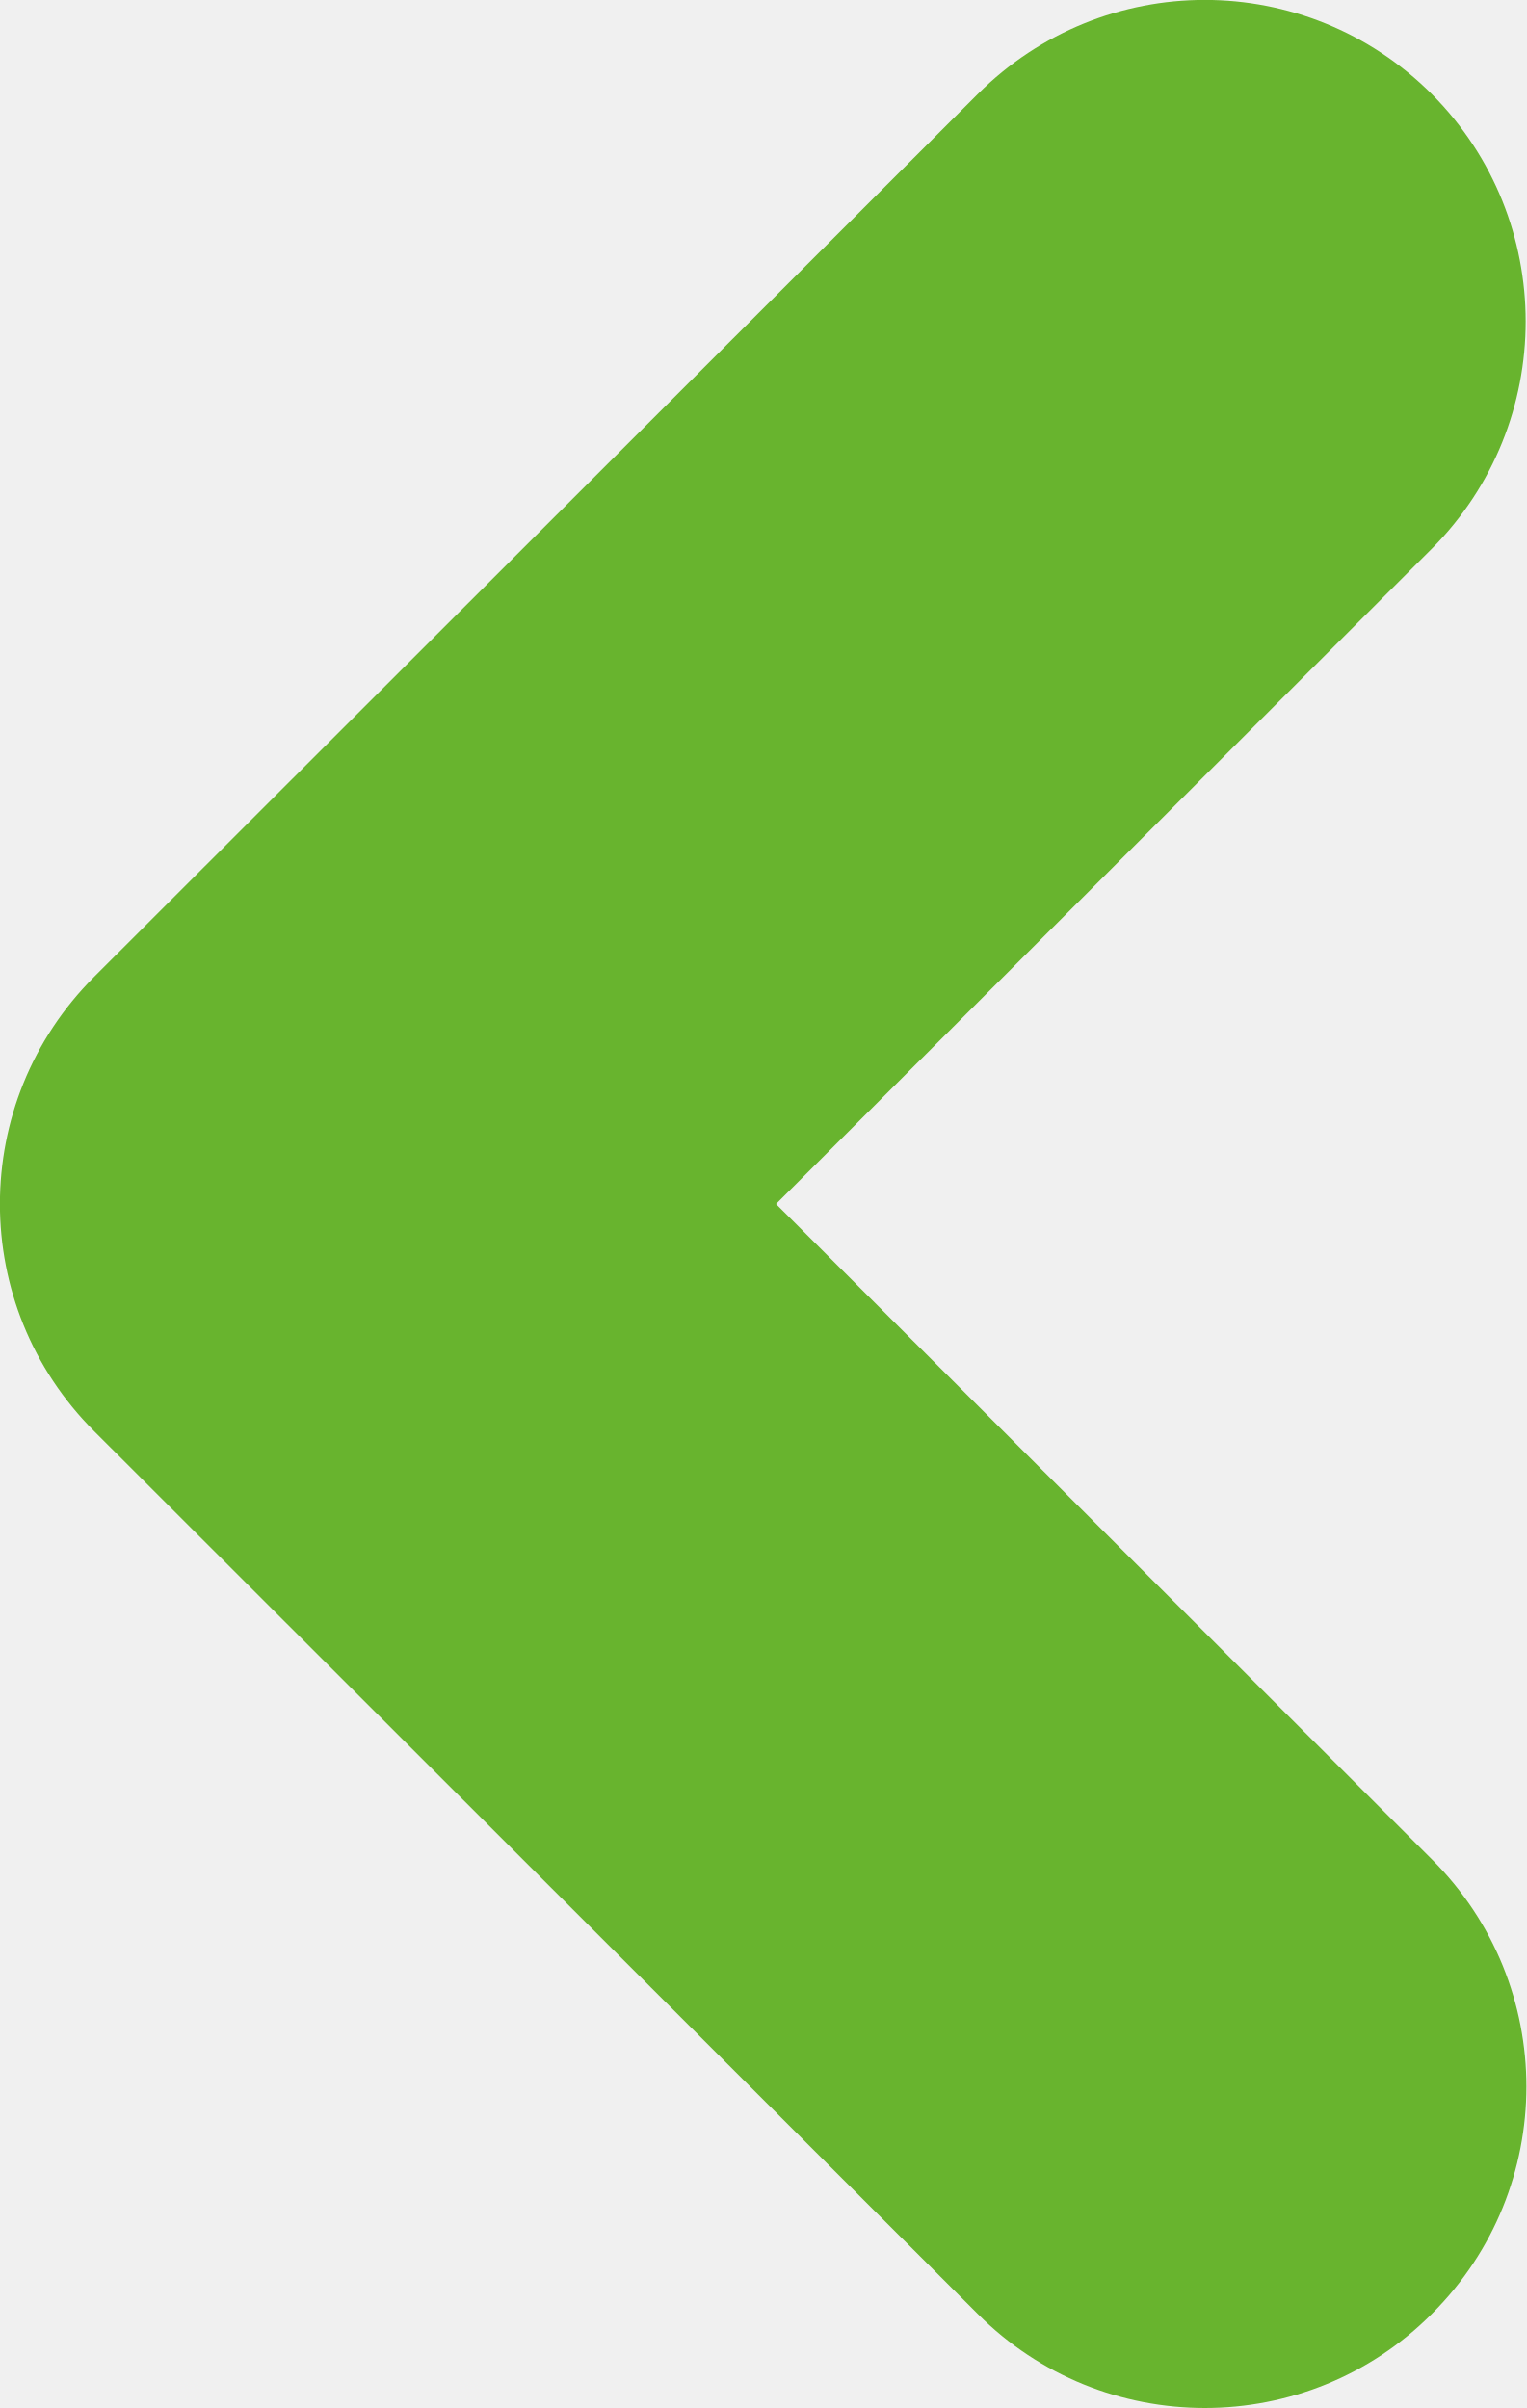
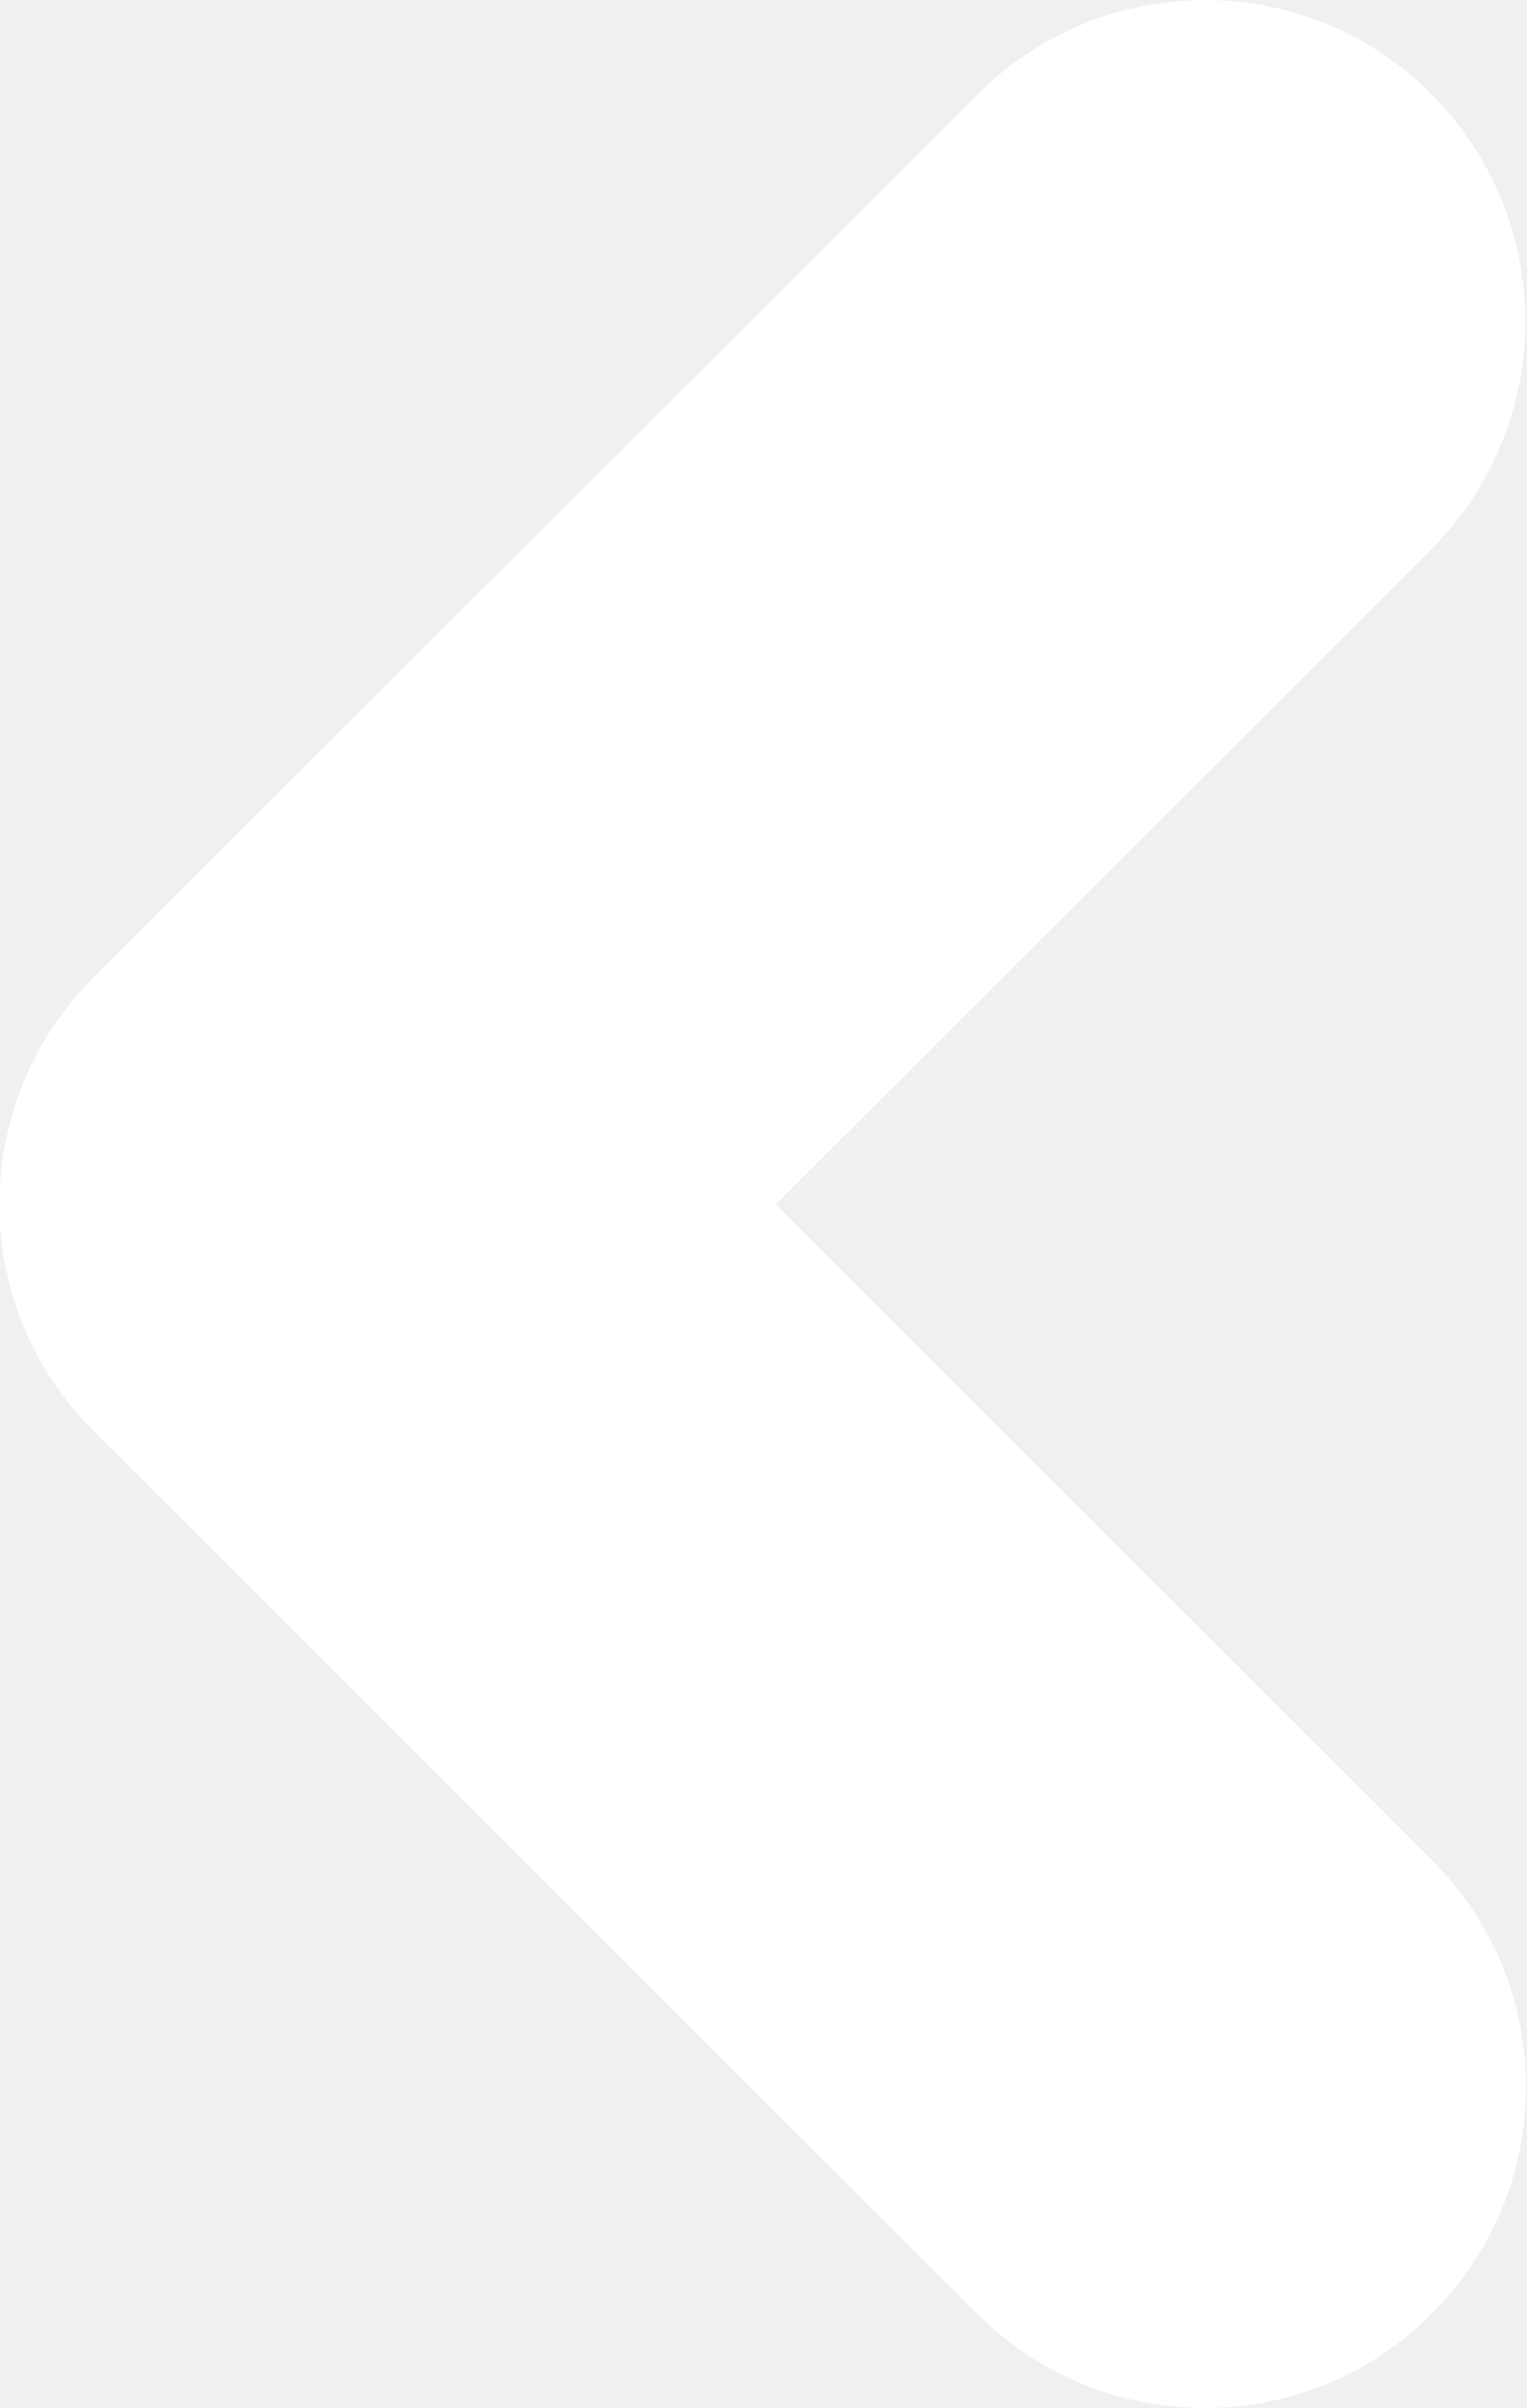
- <svg xmlns="http://www.w3.org/2000/svg" version="1.1" id="Layer_1" x="0px" y="0px" width="4.747px" height="7.492px" viewBox="19.306 10.54 4.747 7.492" enable-background="new 19.306 10.54 4.747 7.492" xml:space="preserve">
-   <path fill="#68B42E" d="M23.76,10.833c-0.391-0.391-1.022-0.391-1.413,0l-2.748,2.746c-0.391,0.391-0.391,1.023,0,1.414l2.748,2.746  c0.194,0.195,0.45,0.293,0.707,0.293c0.256,0,0.512-0.098,0.706-0.293c0.392-0.391,0.392-1.023,0-1.414l-2.04-2.039l2.04-2.039  C24.149,11.856,24.149,11.224,23.76,10.833z" />
+ <svg xmlns="http://www.w3.org/2000/svg" version="1.1" id="Layer_1" x="0px" y="0px" width="4.747px" height="7.492px" viewBox="0 0 4.747 7.492" enable-background="new 0 0 4.747 7.492" xml:space="preserve">
+   <path fill="#FFFFFF" d="M4.454,0.294c-0.391-0.392-1.022-0.392-1.413,0L0.292,3.04c-0.392,0.392-0.392,1.022,0,1.414l2.748,2.745  c0.194,0.195,0.45,0.293,0.707,0.293c0.256,0,0.512-0.098,0.706-0.293c0.392-0.391,0.392-1.022,0-1.413l-2.04-2.039l2.04-2.039  C4.842,1.316,4.842,0.686,4.454,0.294z" />
</svg>
